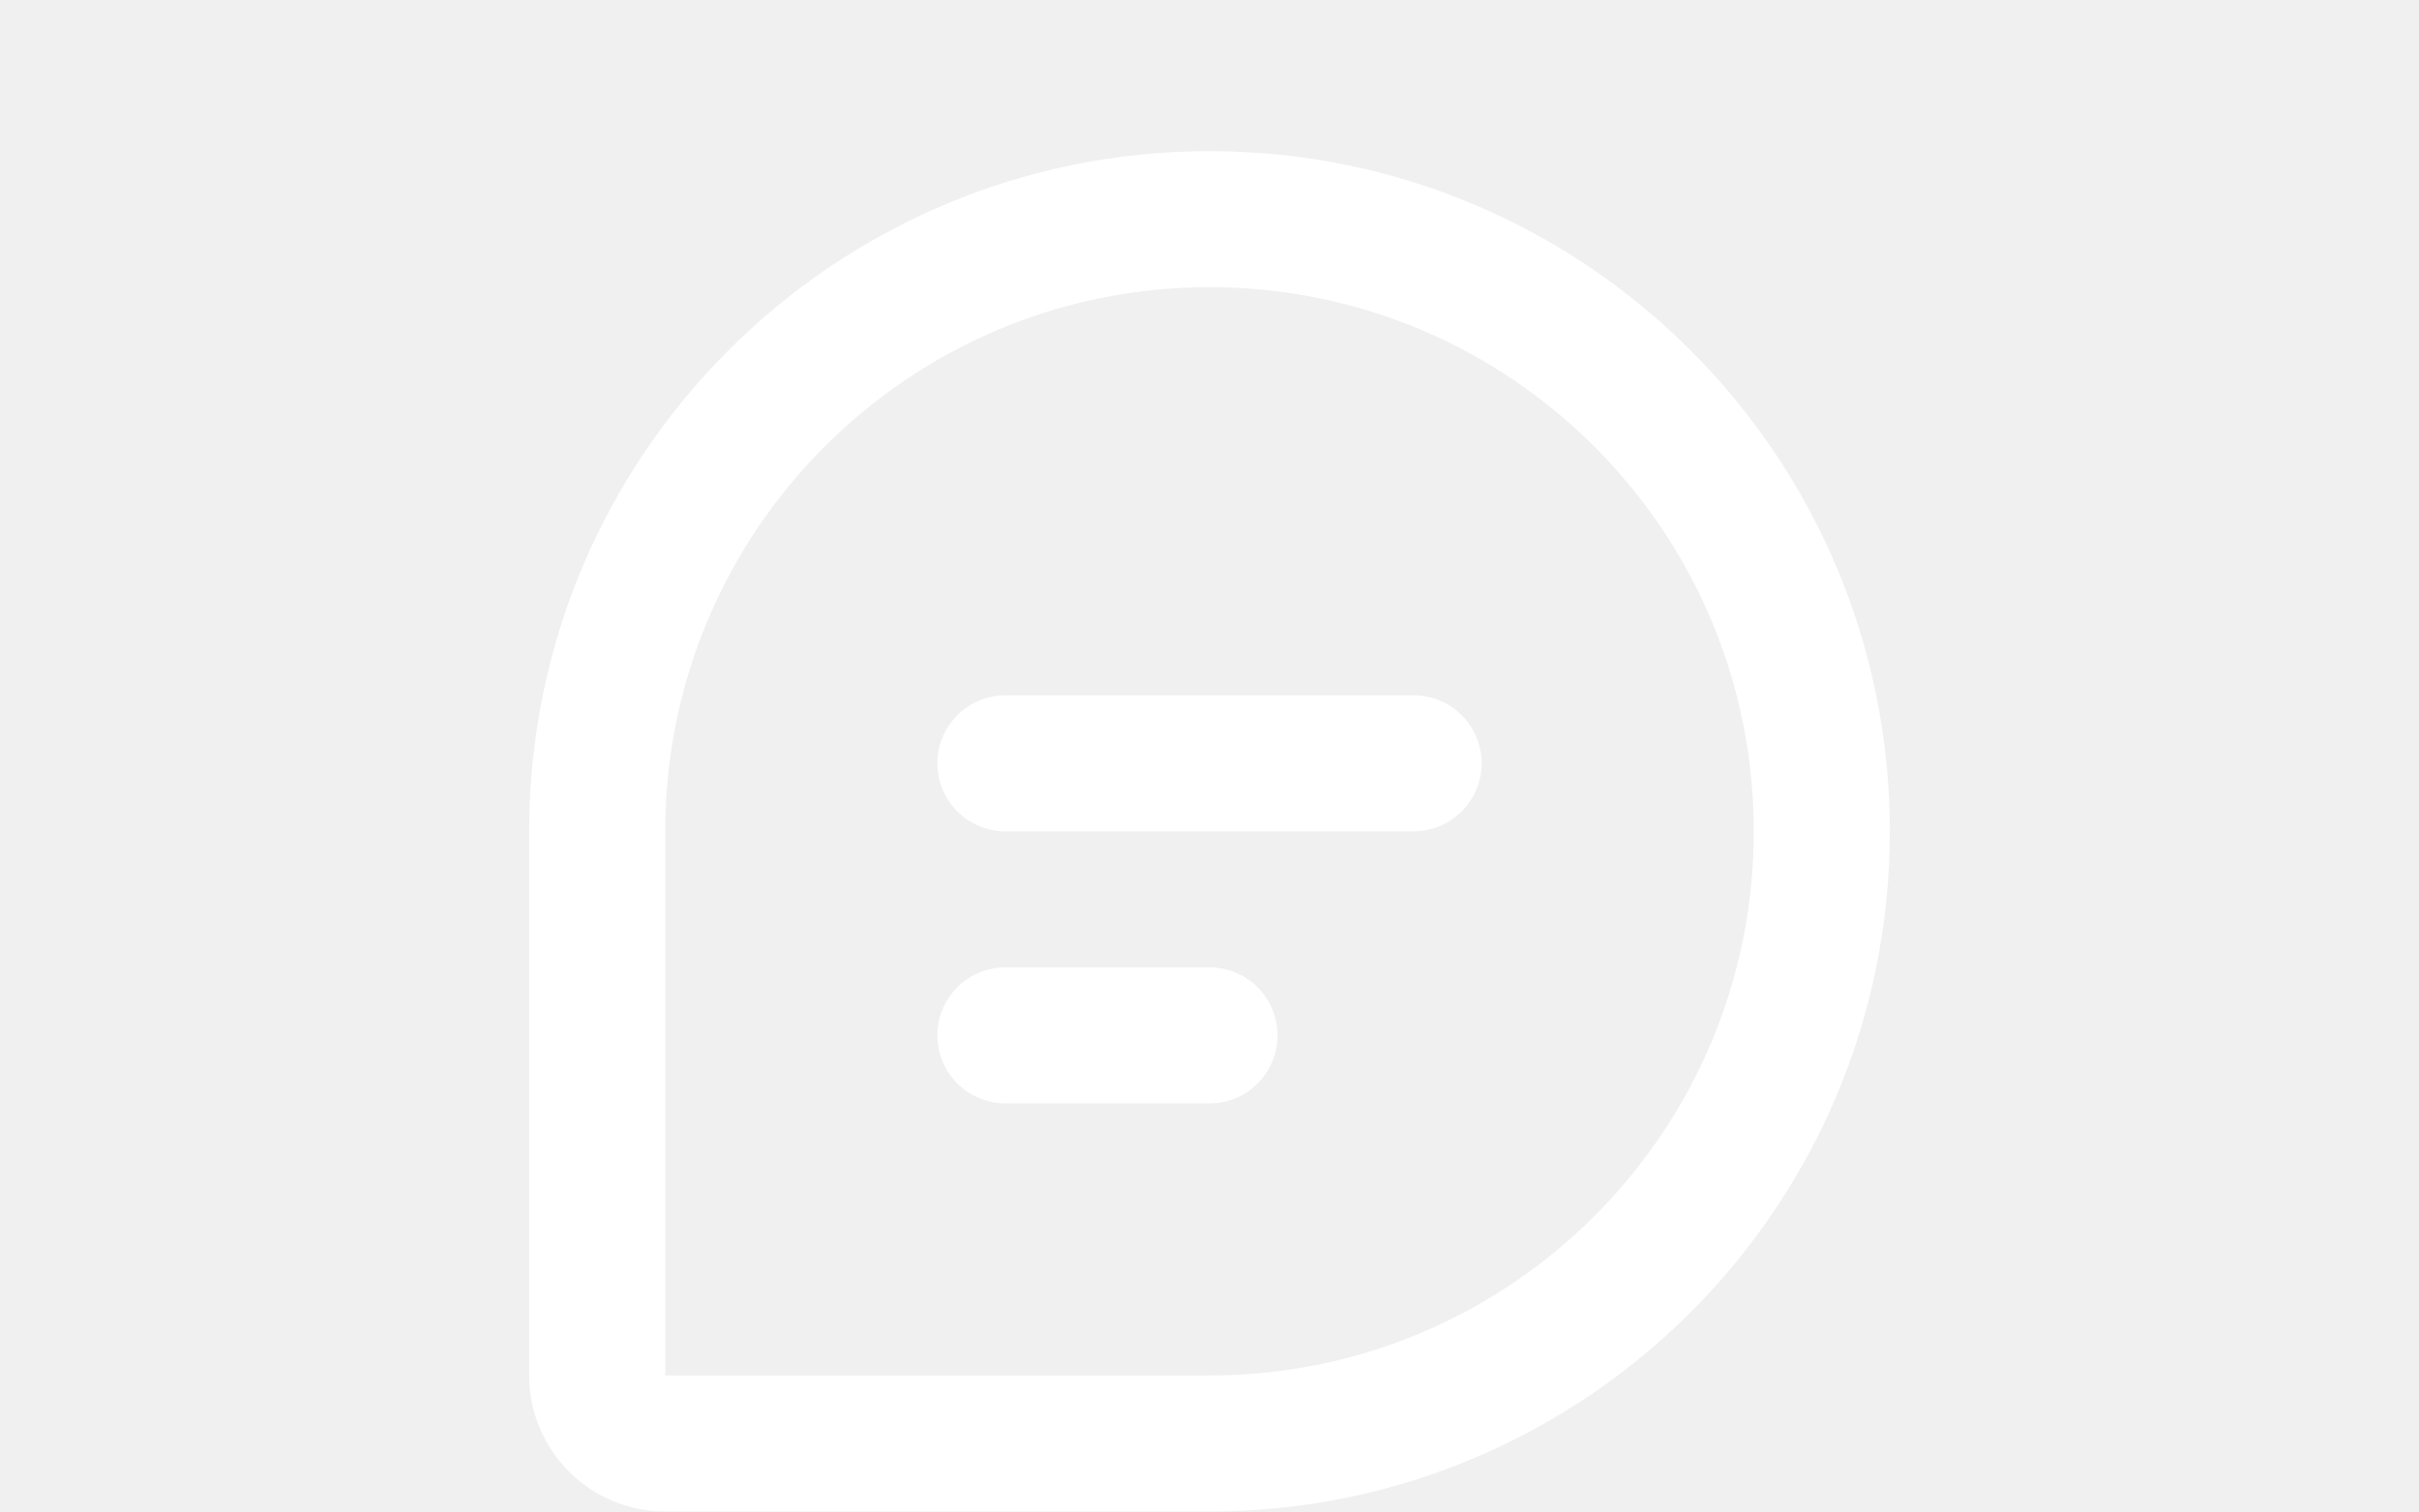
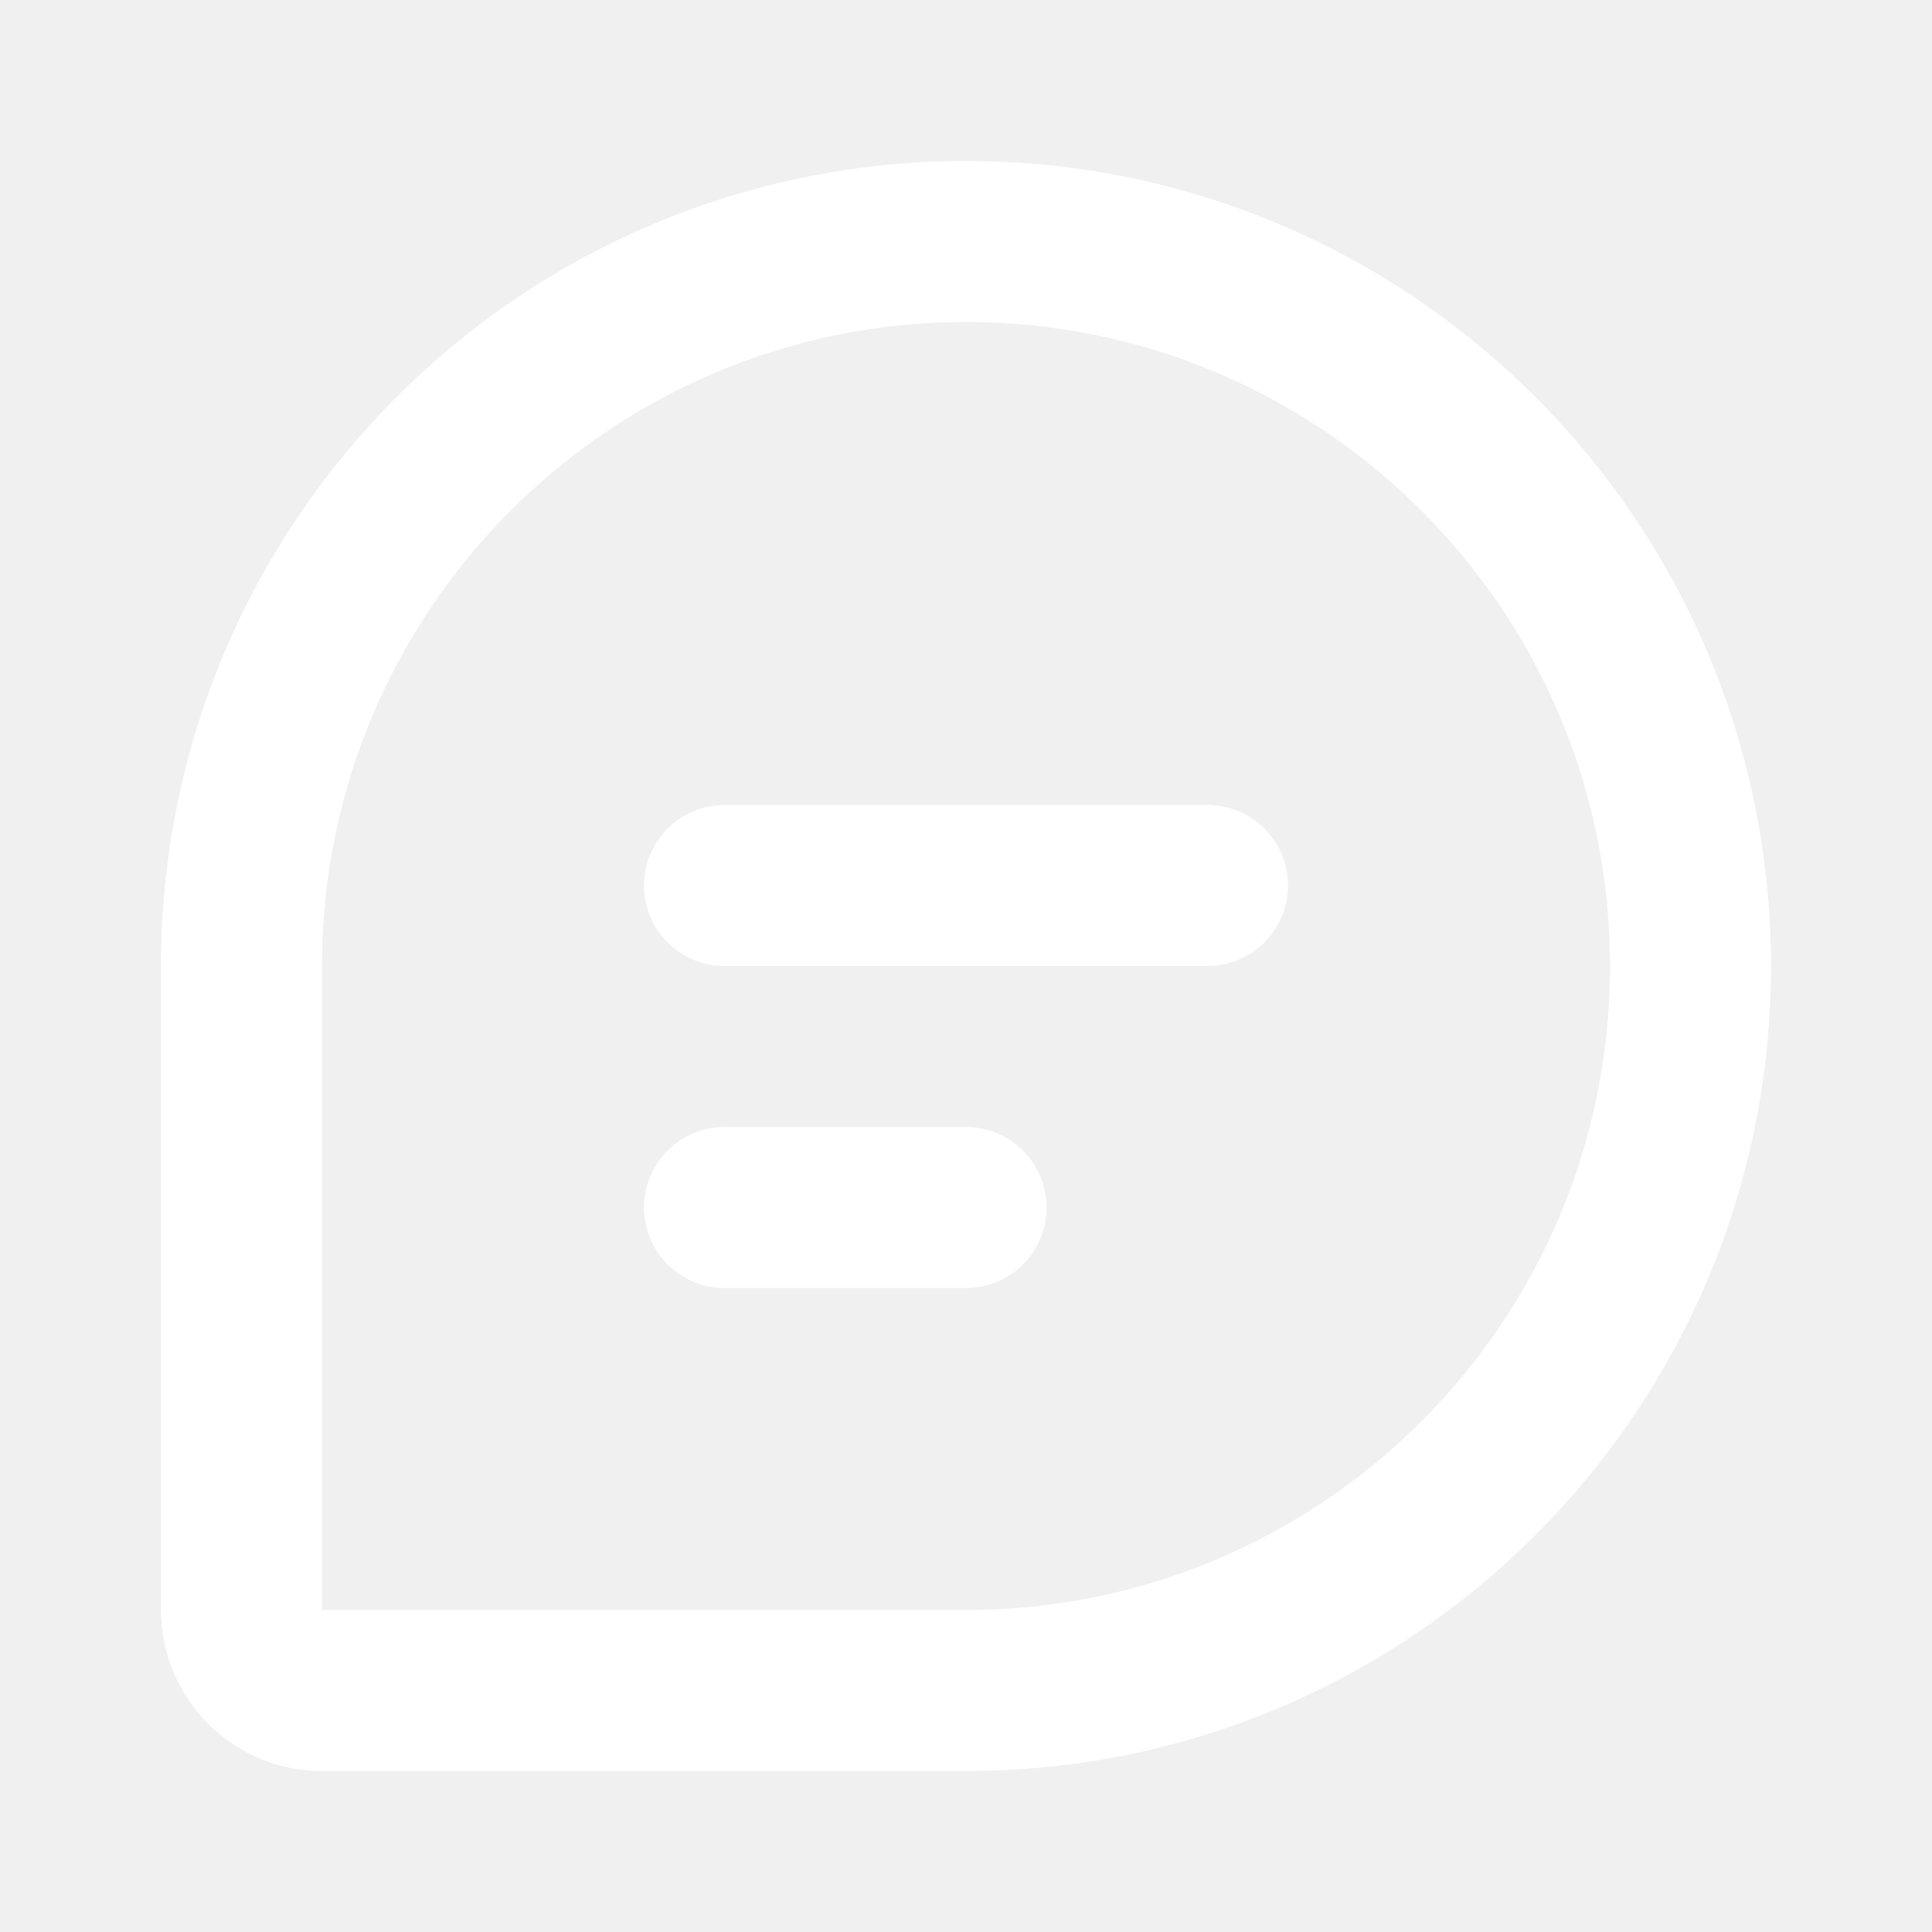
- <svg xmlns="http://www.w3.org/2000/svg" width="16" height="10" viewBox="-5.778 -0.222 35.556 22.222" fill="none">
+ <svg xmlns="http://www.w3.org/2000/svg" width="12" height="12" viewBox="0 0 24 24" fill="none">
  <path d="M9 11H15M9 15H12M4 21H12C16.971 21 21 16.971 21 12C21 7.029 16.971 3 12 3C7.029 3 3 7.029 3 12V20C3 20.552 3.448 21 4 21Z" stroke="#FFFFFF" stroke-width="2" stroke-linecap="round" stroke-linejoin="round" />
</svg>
